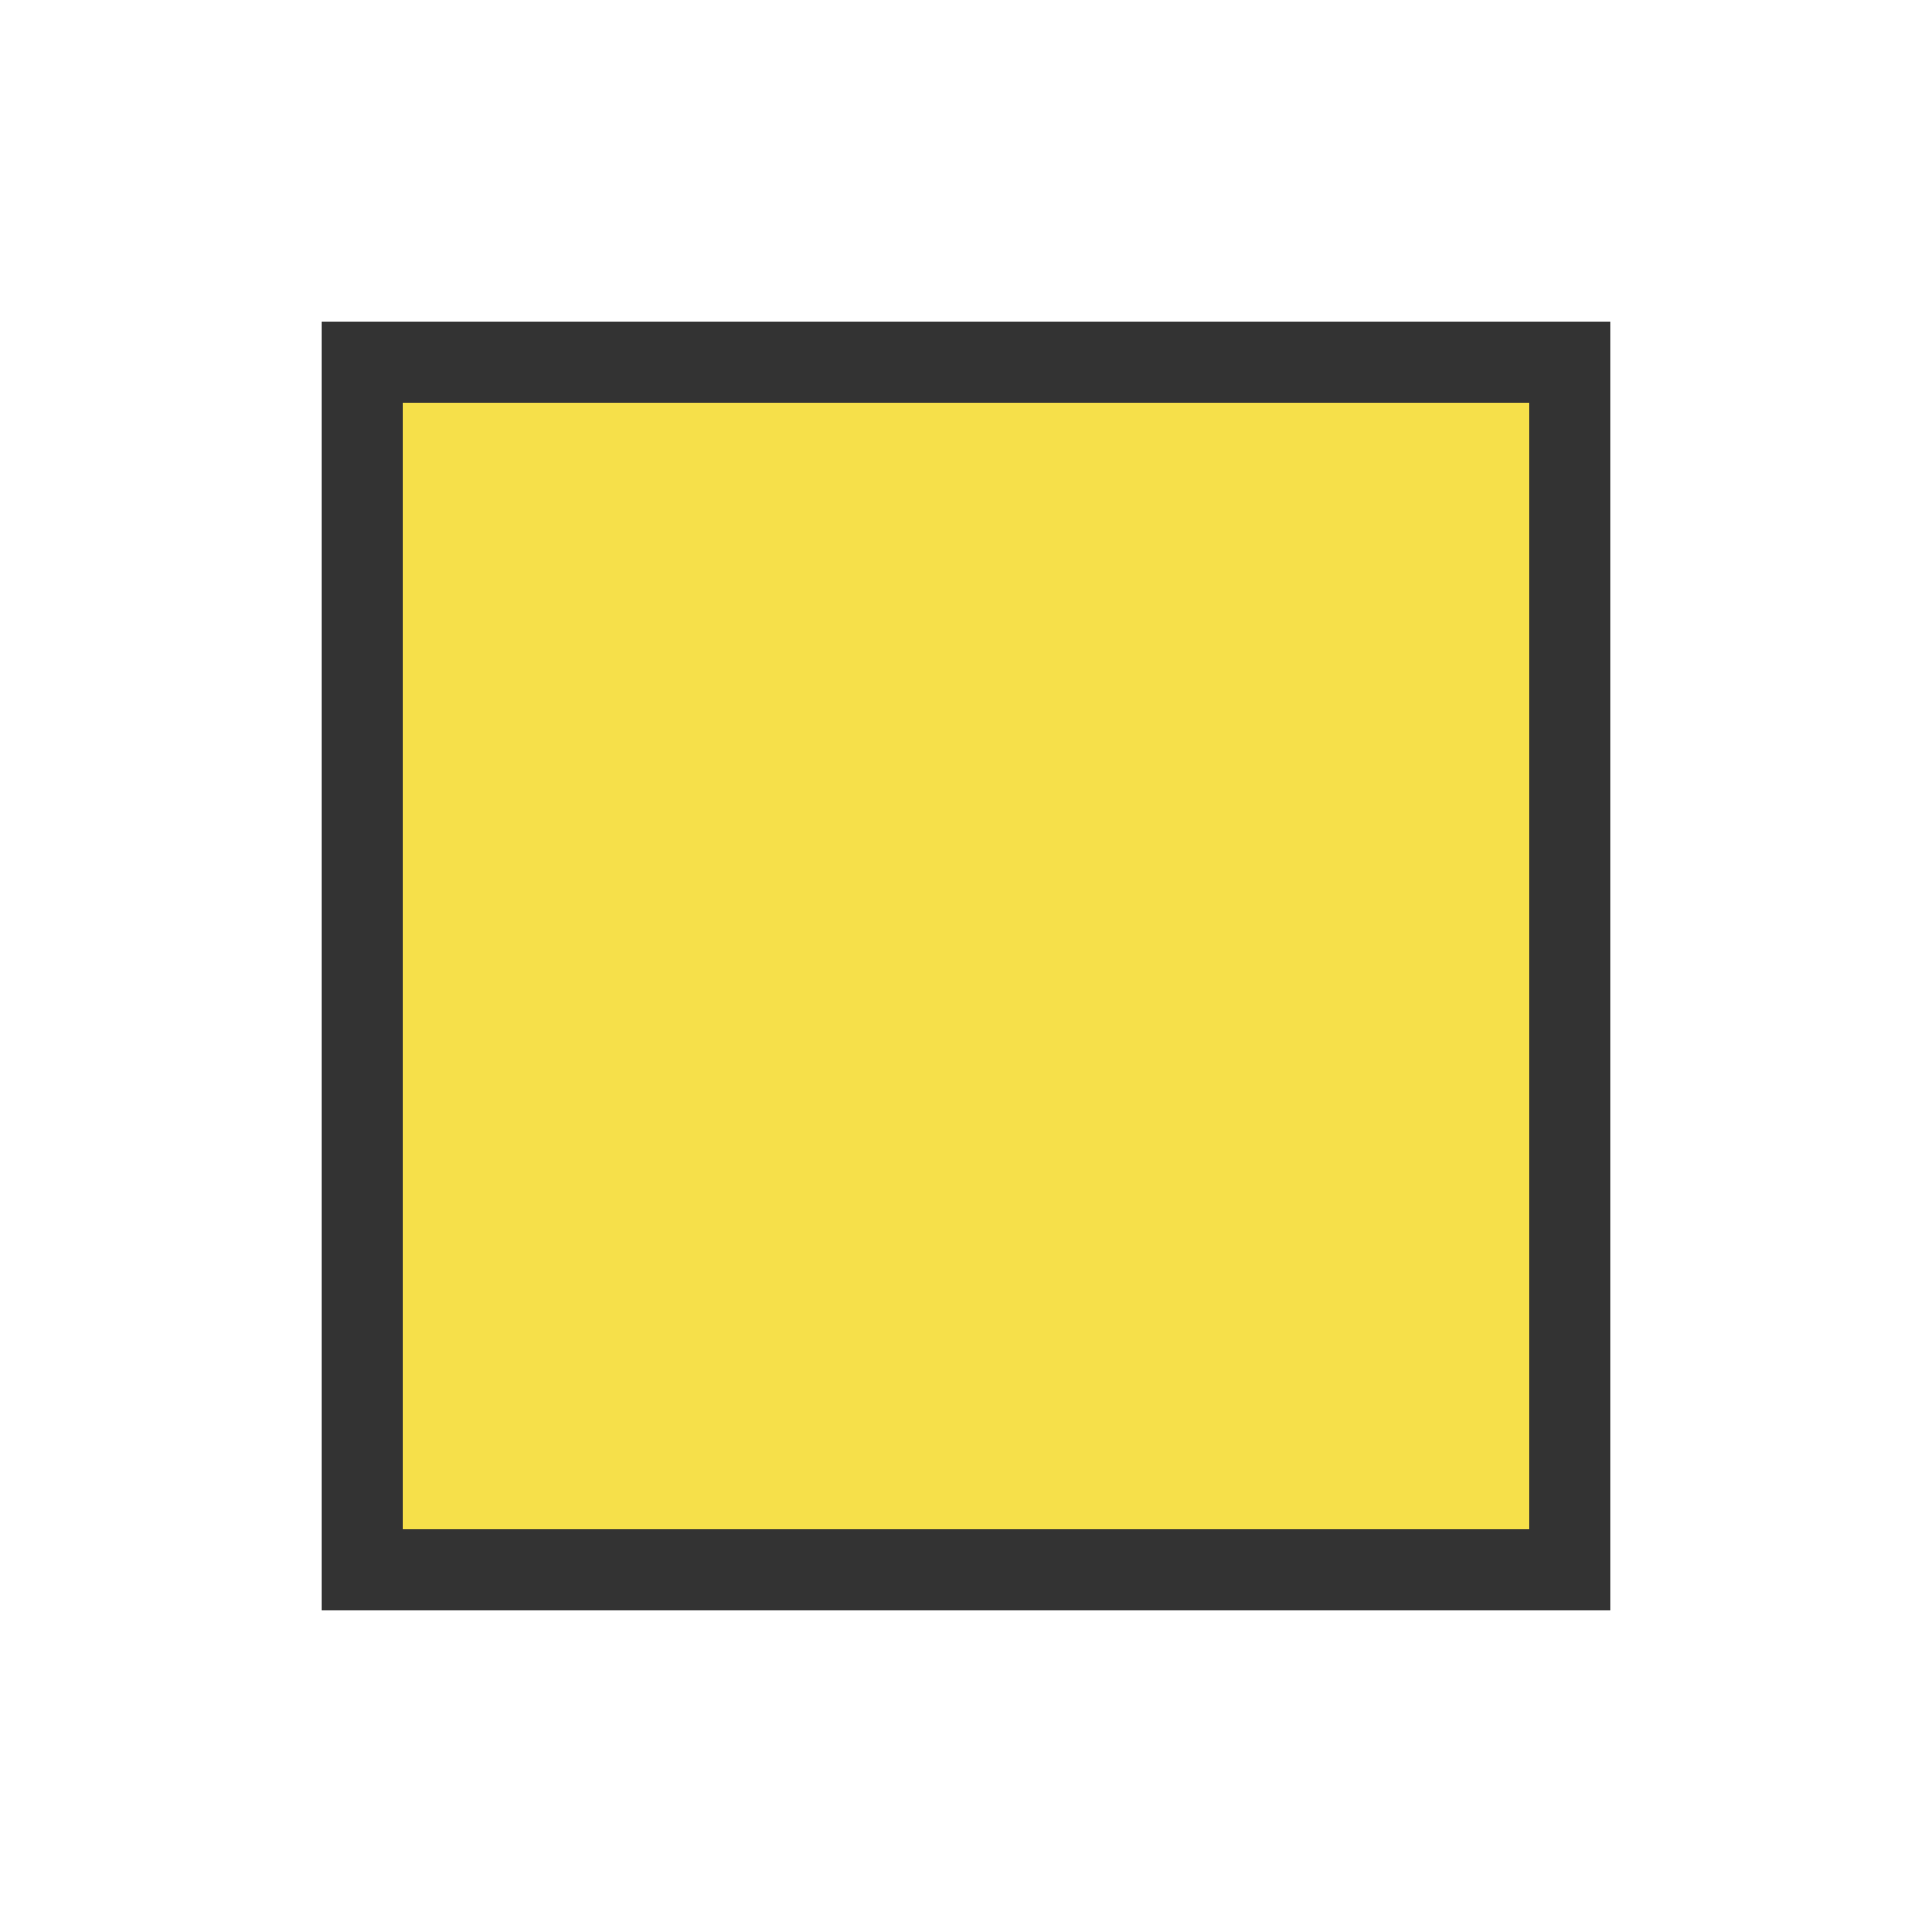
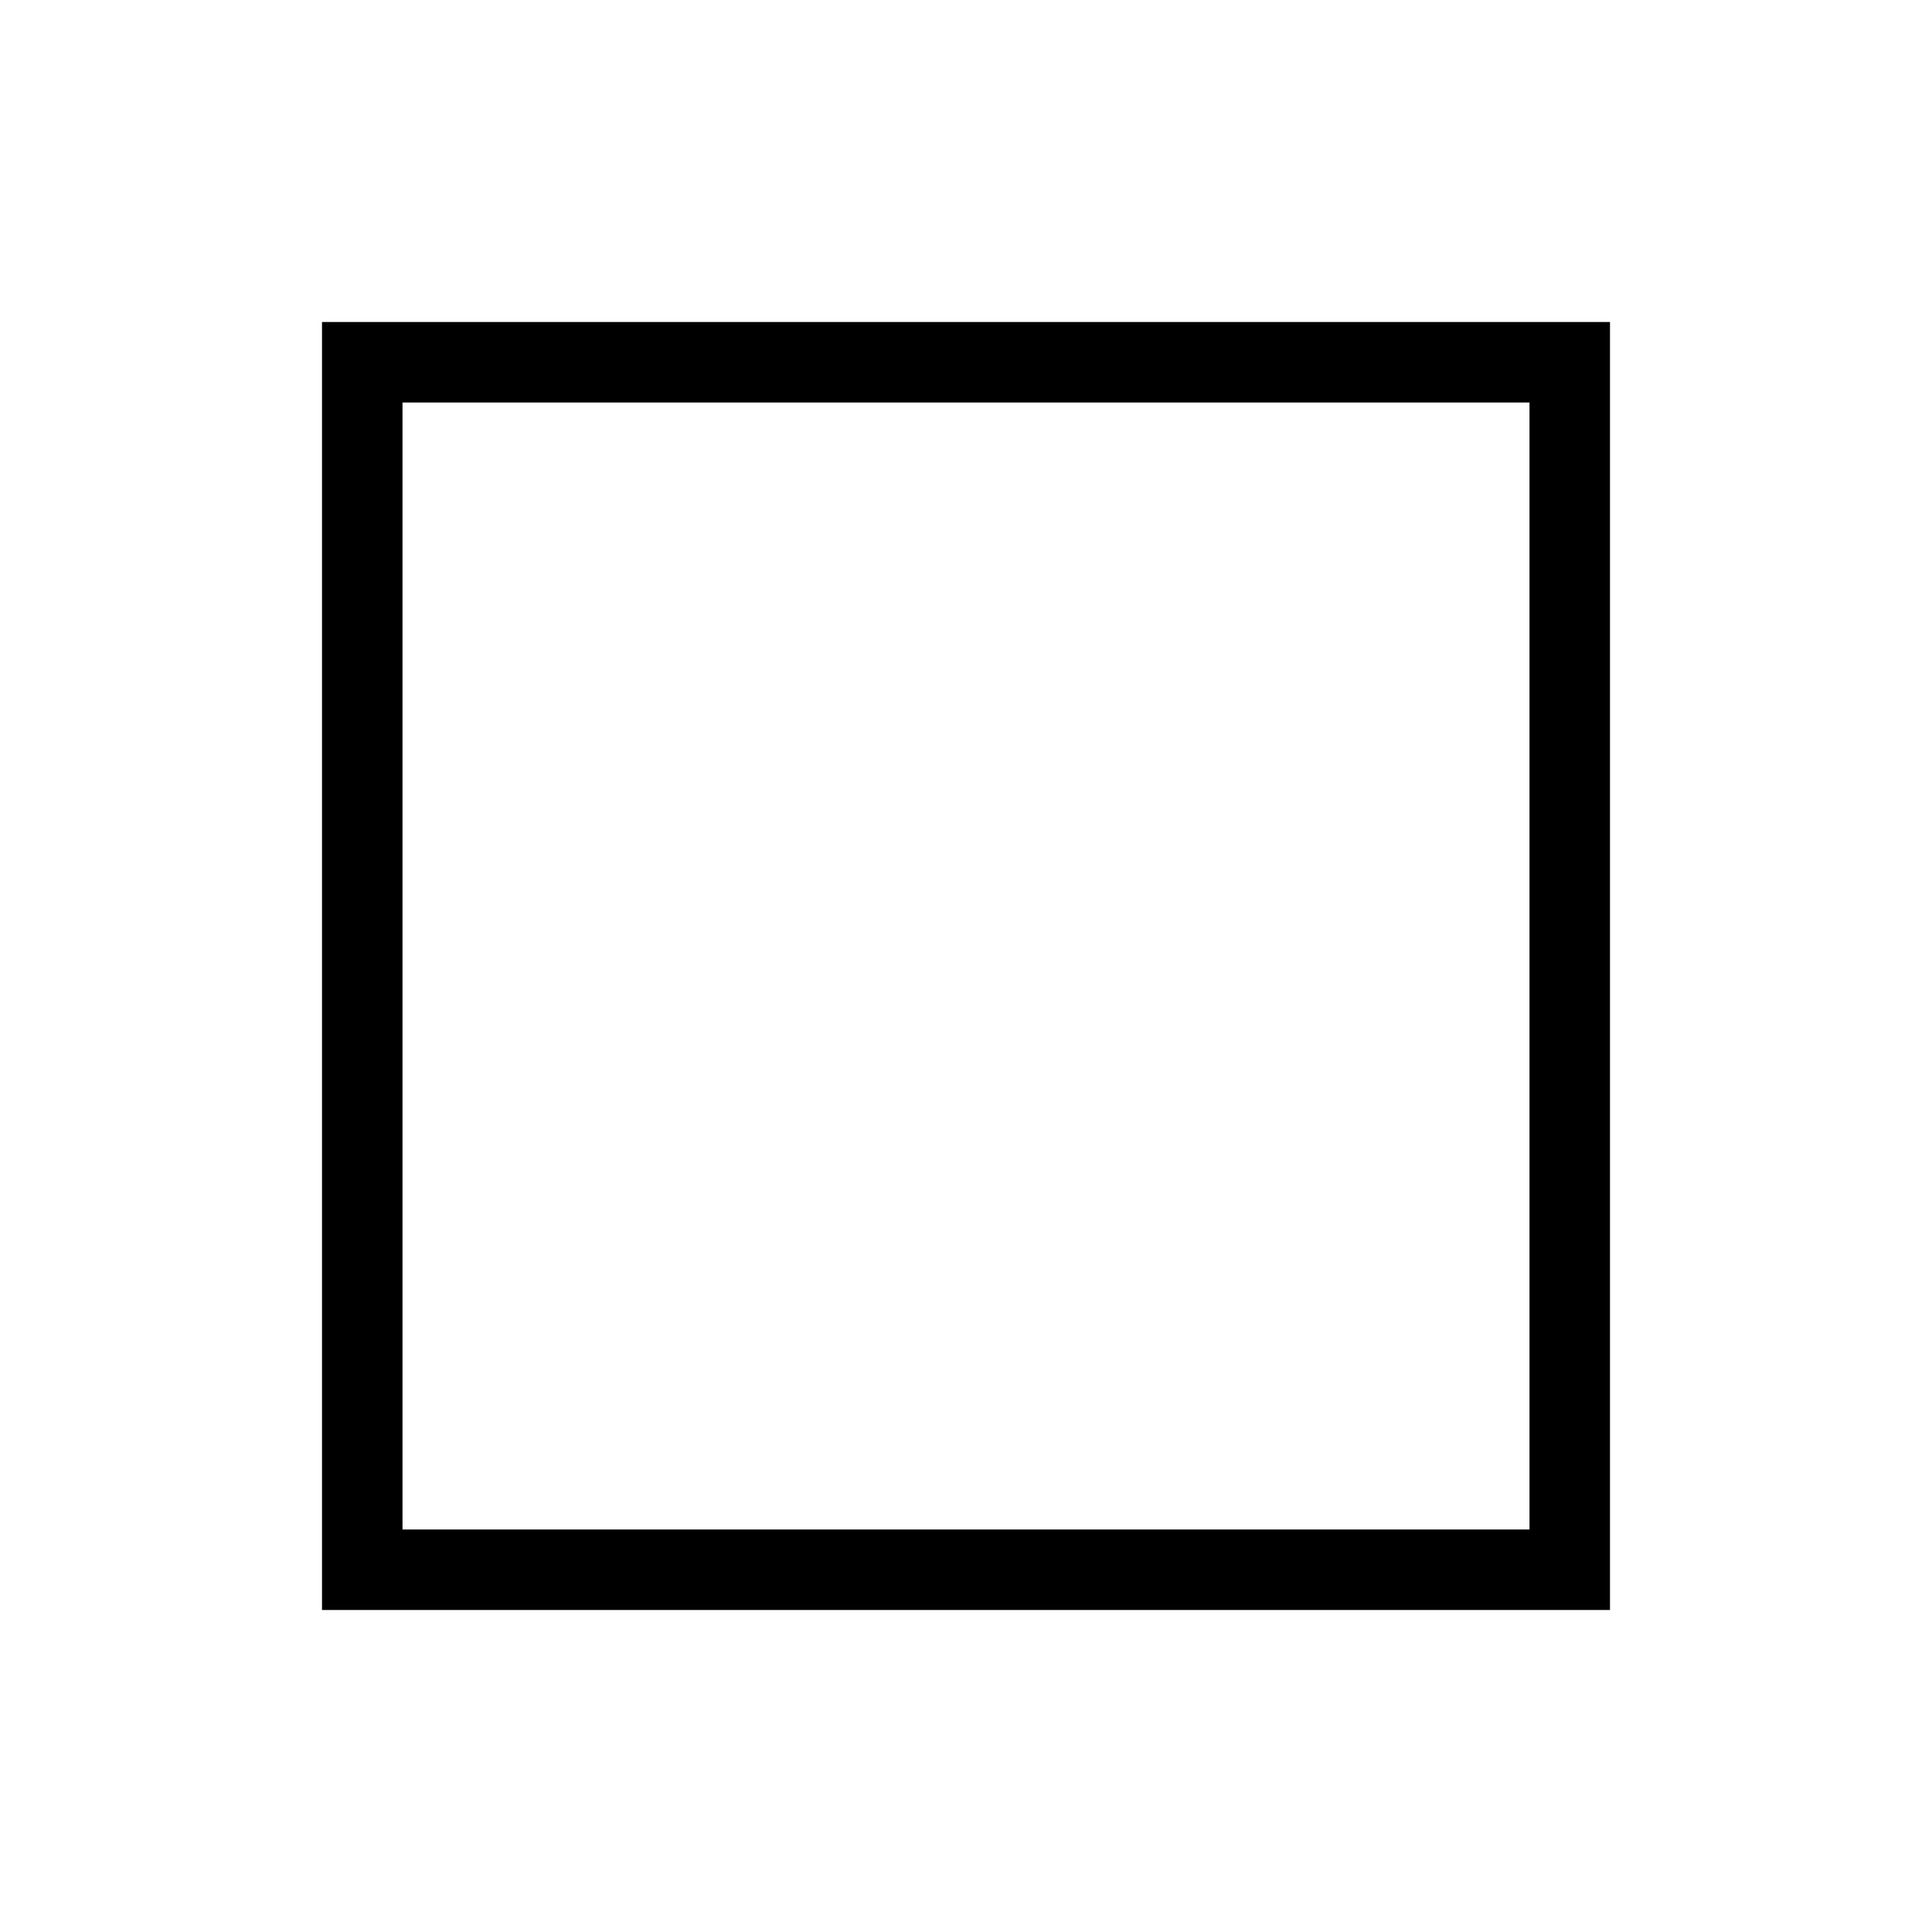
<svg xmlns="http://www.w3.org/2000/svg" version="1.1" width="24" height="24">
-   <rect style="fill:#f6e04a;fill-opacity:1;stroke:#333333;stroke-width:1;stroke-opacity:1" width="15" height="15" x="4.5" y="4.5" />
+   <rect style="fill:none;stroke:#000000;stroke-width:1;stroke-opacity:1" width="15" height="15" x="4.5" y="4.5" />
</svg>
